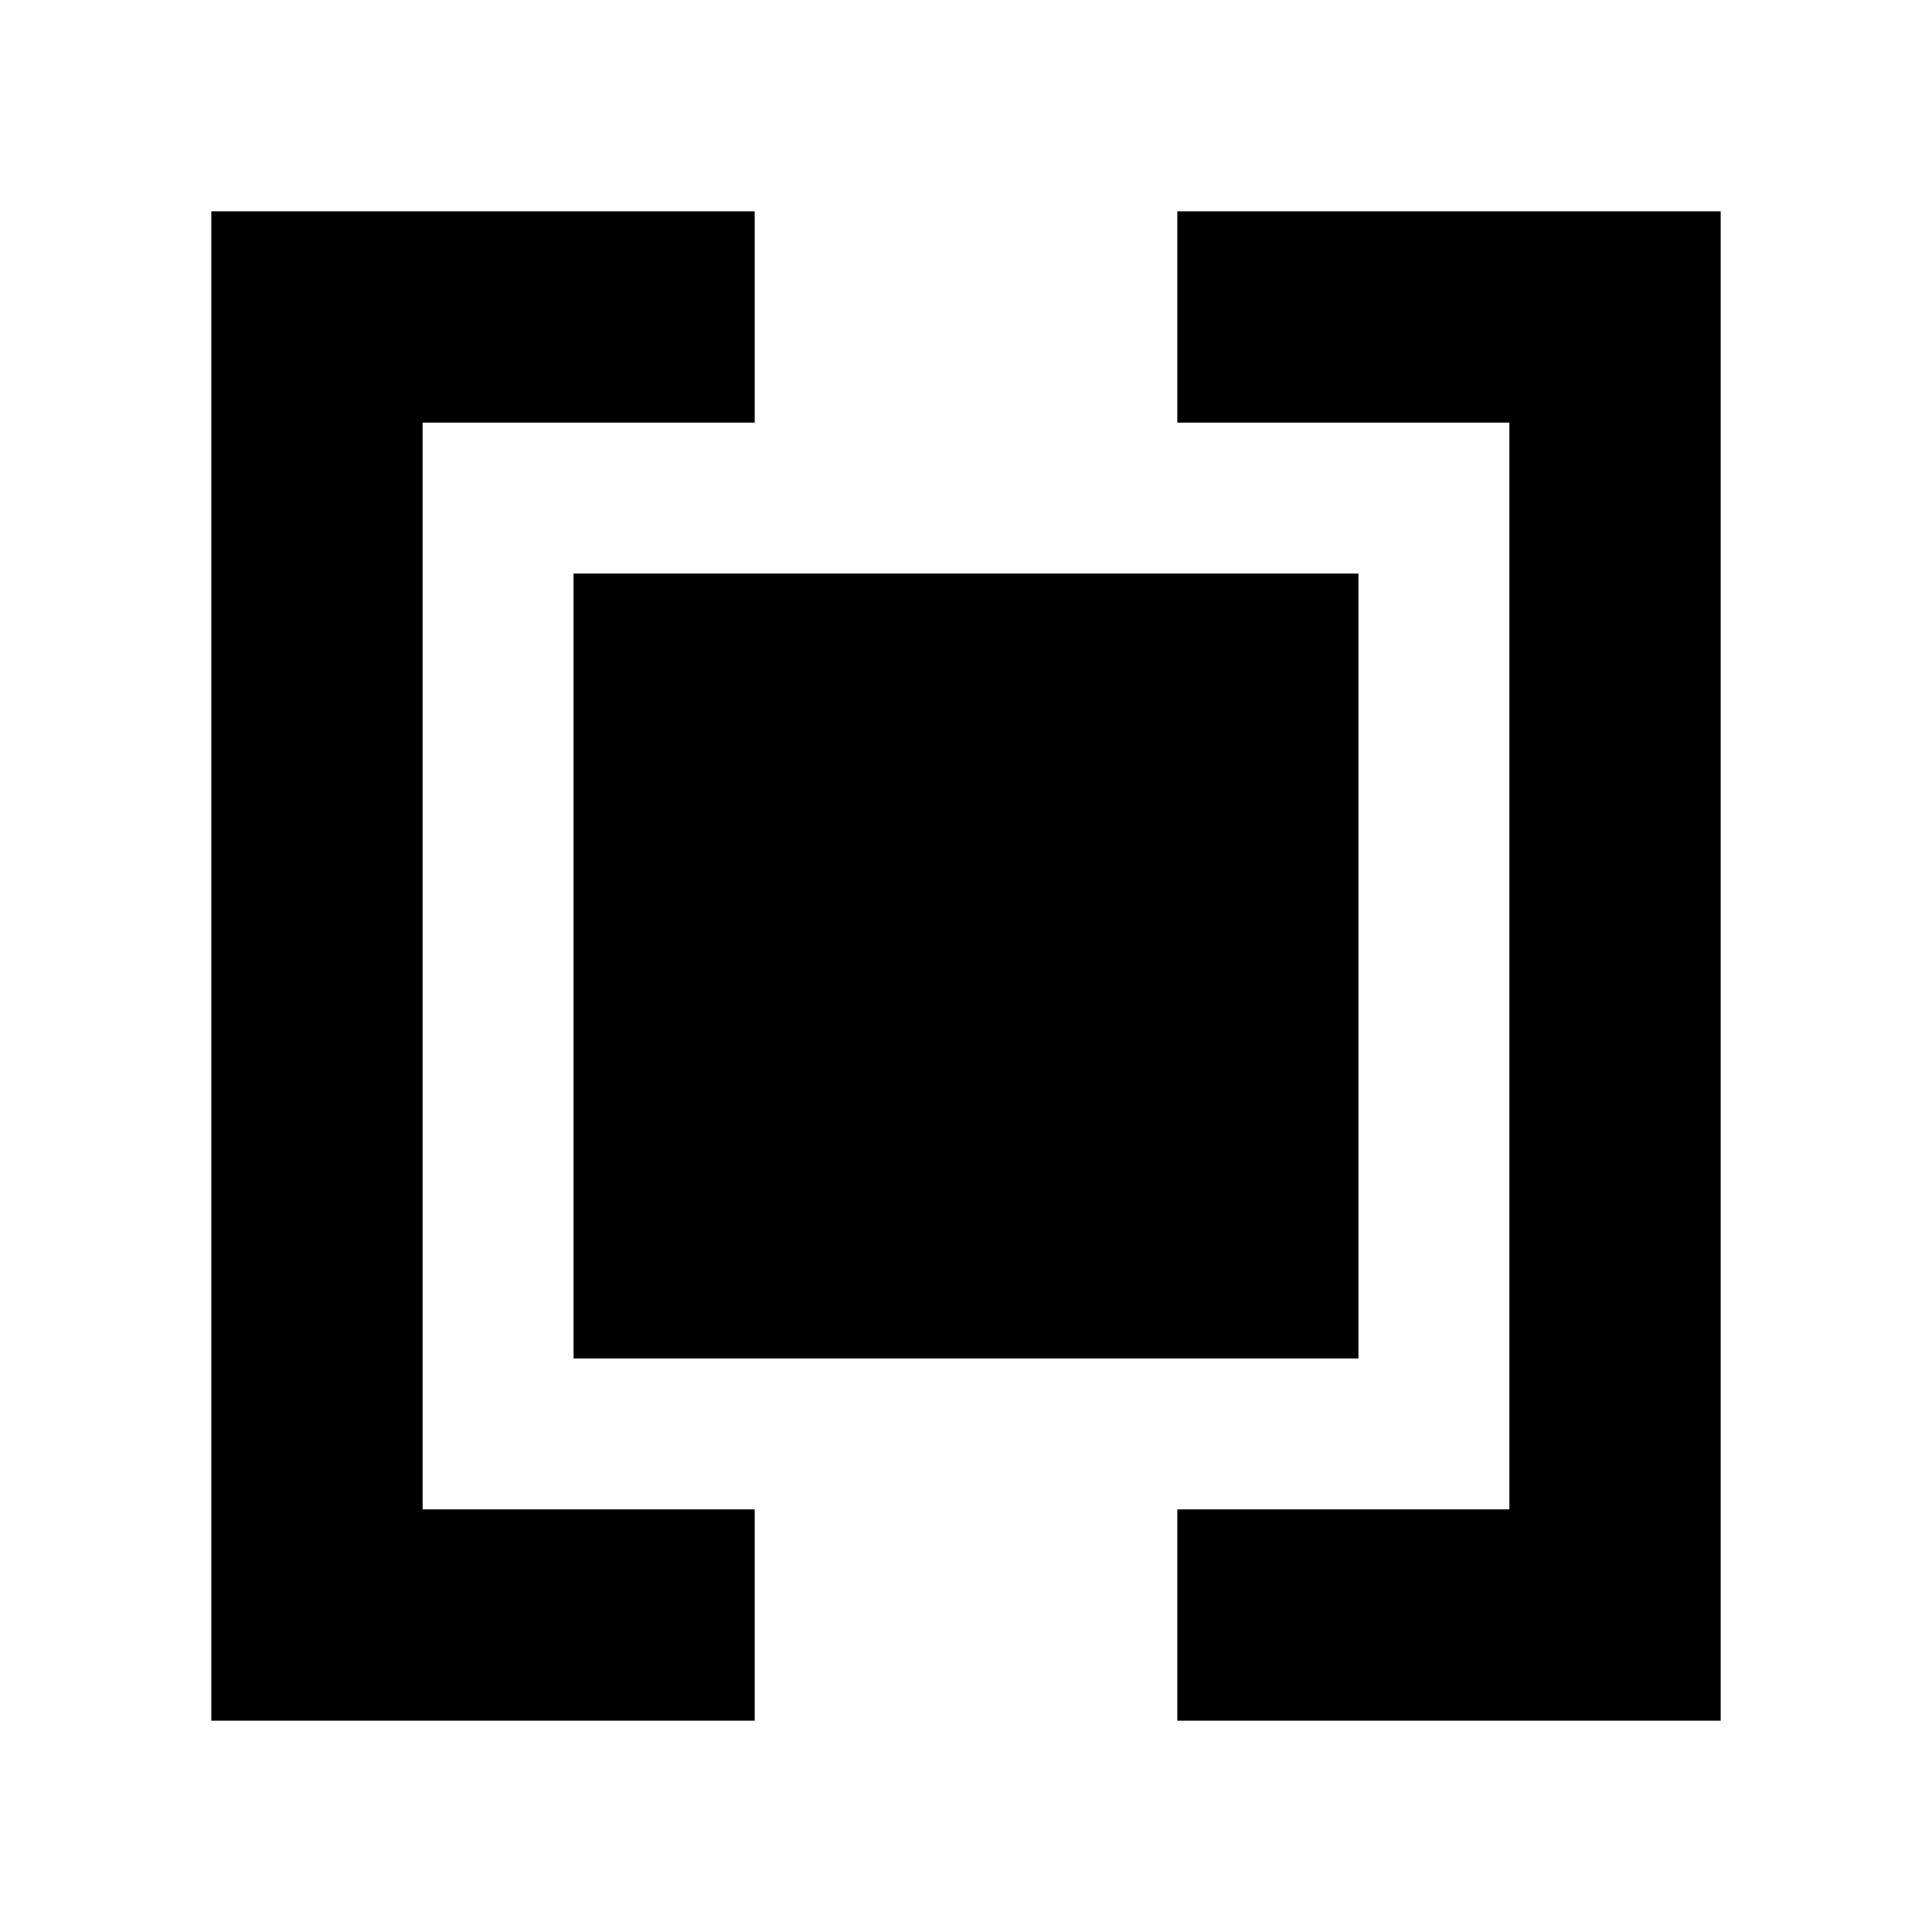
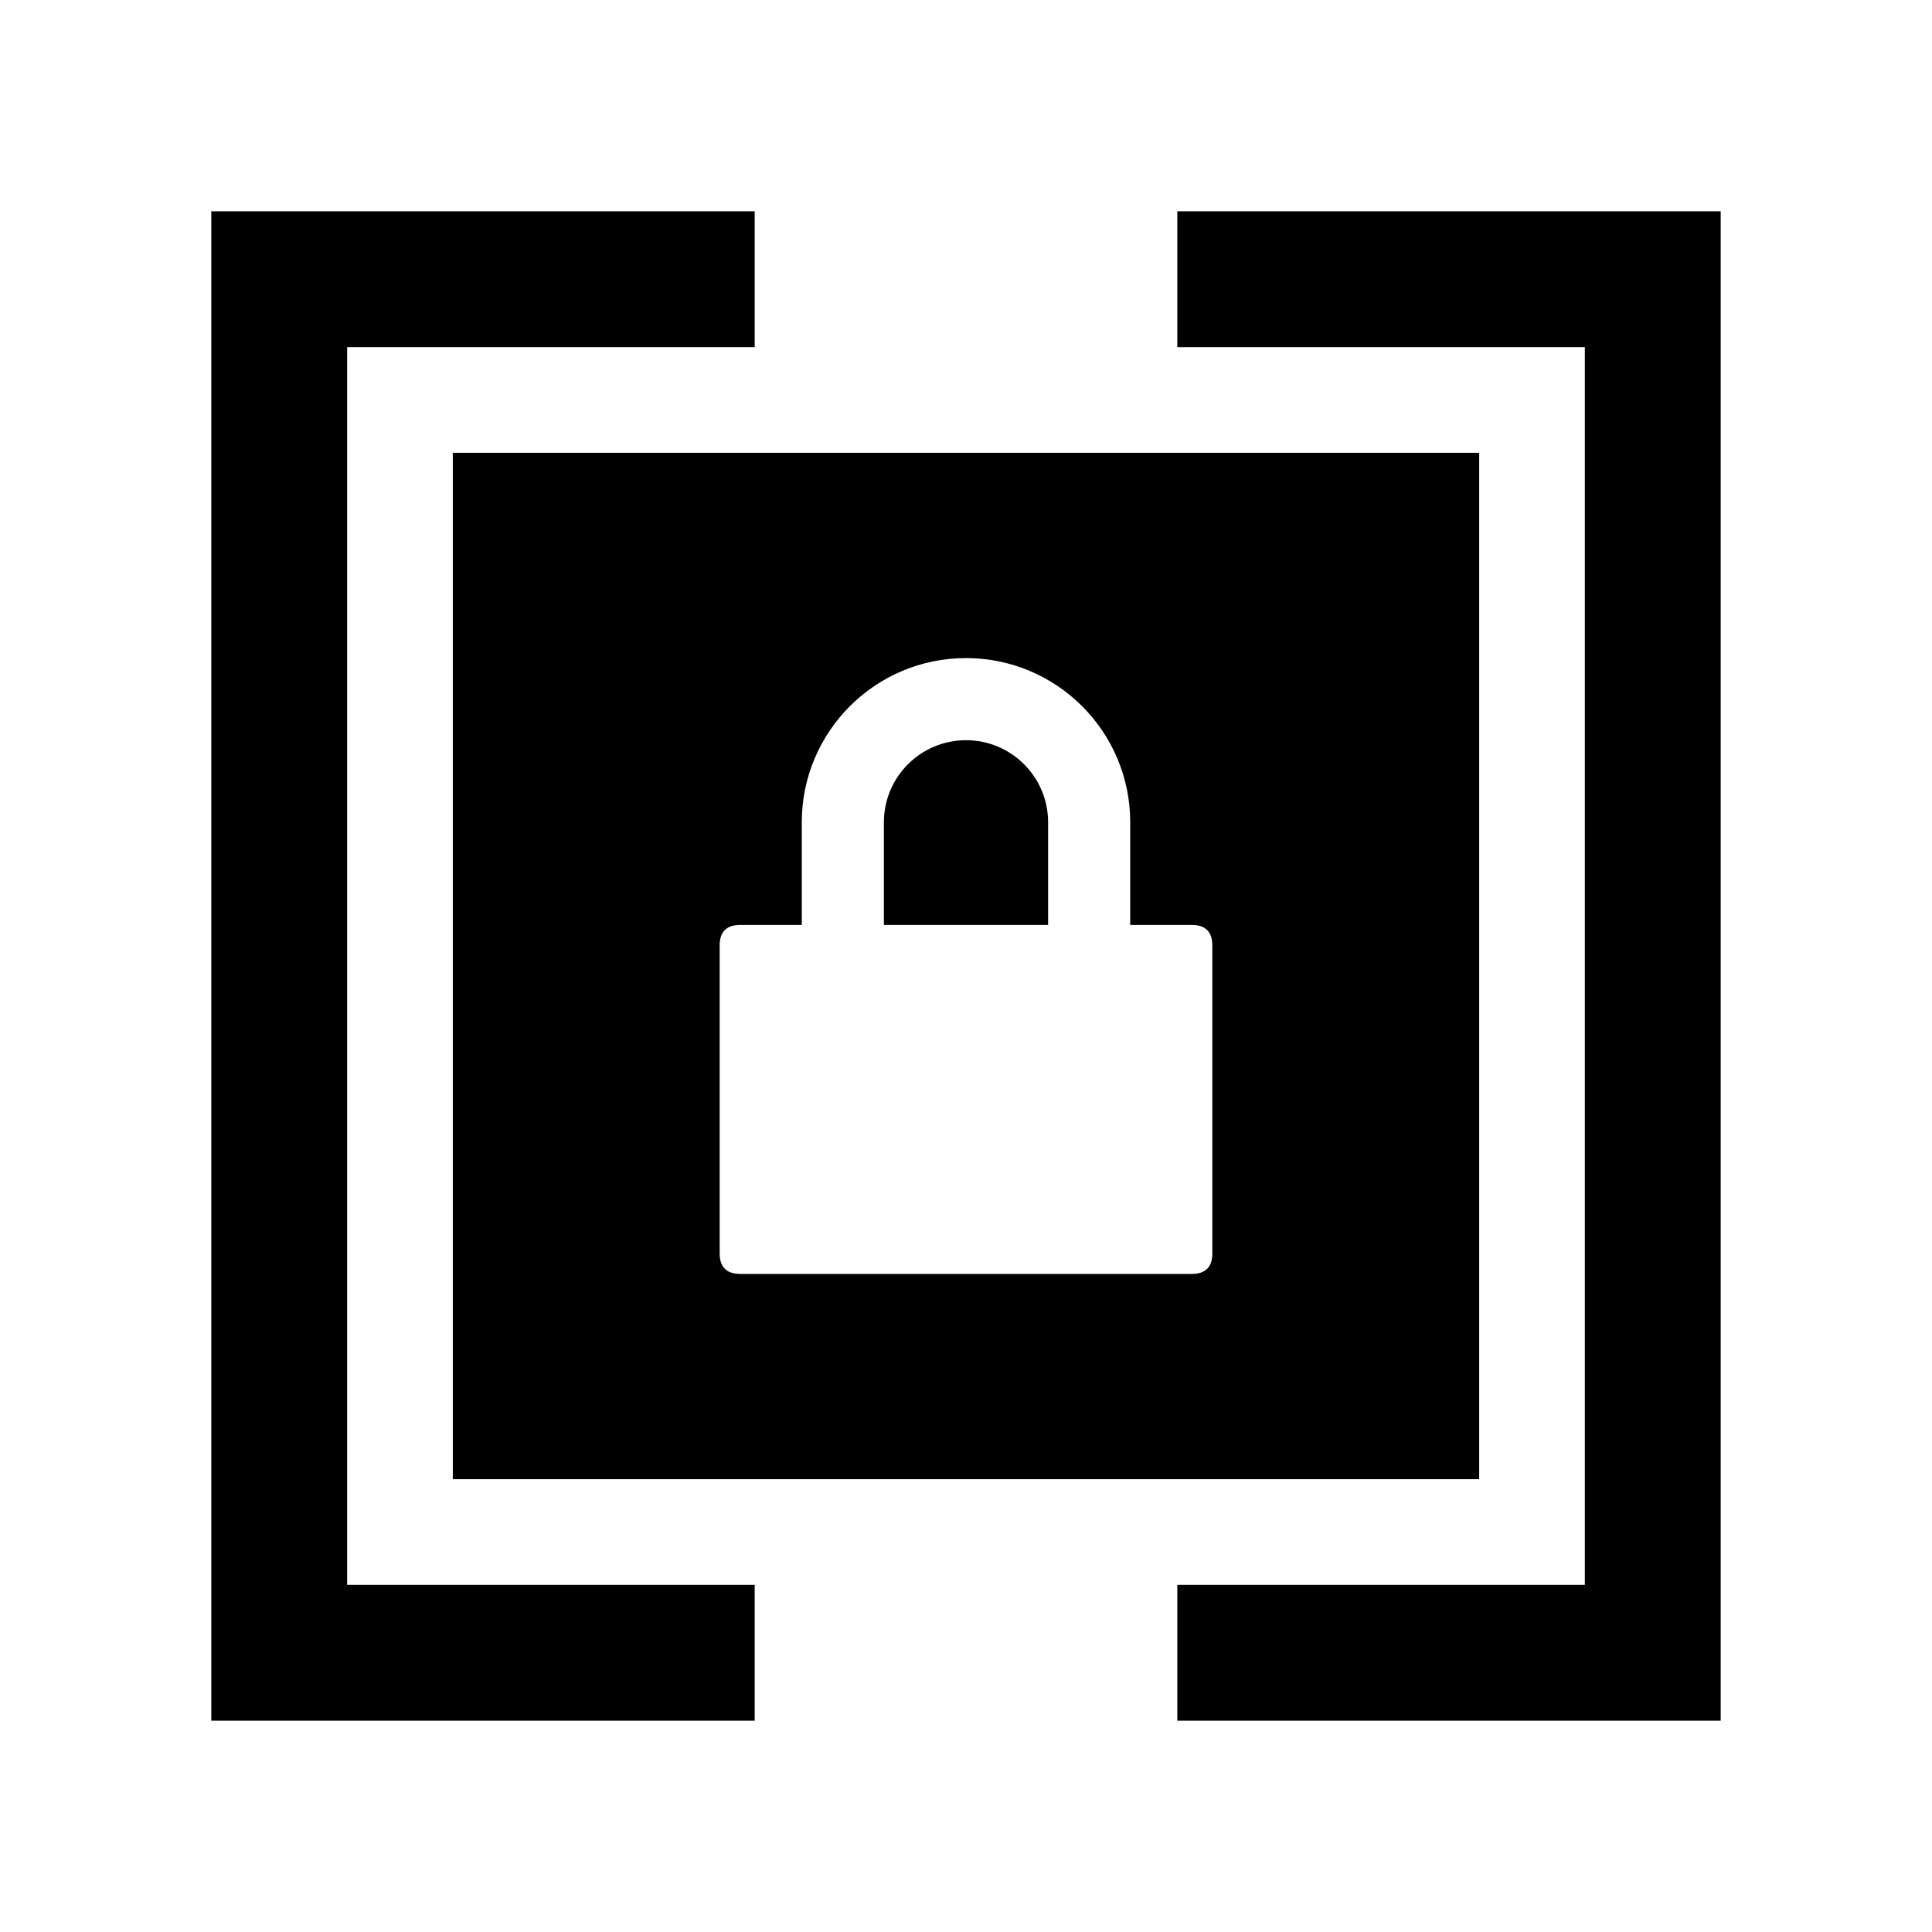
<svg xmlns="http://www.w3.org/2000/svg" width="512" height="512" viewBox="0 0 512 512" role="img" aria-labelledby="title desc">
  <style>
    @media (forced-colors: active) {
      path { fill: CanvasText; }
    }
  </style>
-   <path d="M56 56 H200 V112 H112 V400 H200 V456 H56 Z" fill="currentColor" />
-   <path d="M456 56 H312 V112 H400 V400 H312 V456 H456 Z" fill="currentColor" />
-   <path d="M152 152 H360 V360 H152 Z" fill="currentColor" />
+   <path d="M56 56 H200 V92 H92 V420 H200 V456 H56 Z" fill="currentColor" fill-rule="evenodd" />
+   <path d="M456 56 H312 V92 H420 V420 H312 V456 H456 Z" fill="currentColor" fill-rule="evenodd" />
+   <path d="M120 120 H392 V392 H120 Z M190.72 250.56 Q190.72 245.12 196.16 245.12 H212.48 V217.92 A43.52 43.52 0 0 1 299.52 217.92 V245.12 H315.84 Q321.28 245.12 321.28 250.56 V332.16 Q321.28 337.6 315.84 337.6 H196.16 Q190.72 337.6 190.72 332.16 Z M234.24 245.12 H277.76 V217.92 A21.76 21.76 0 0 0 234.24 217.92 Z" fill="currentColor" fill-rule="evenodd" />
</svg>
